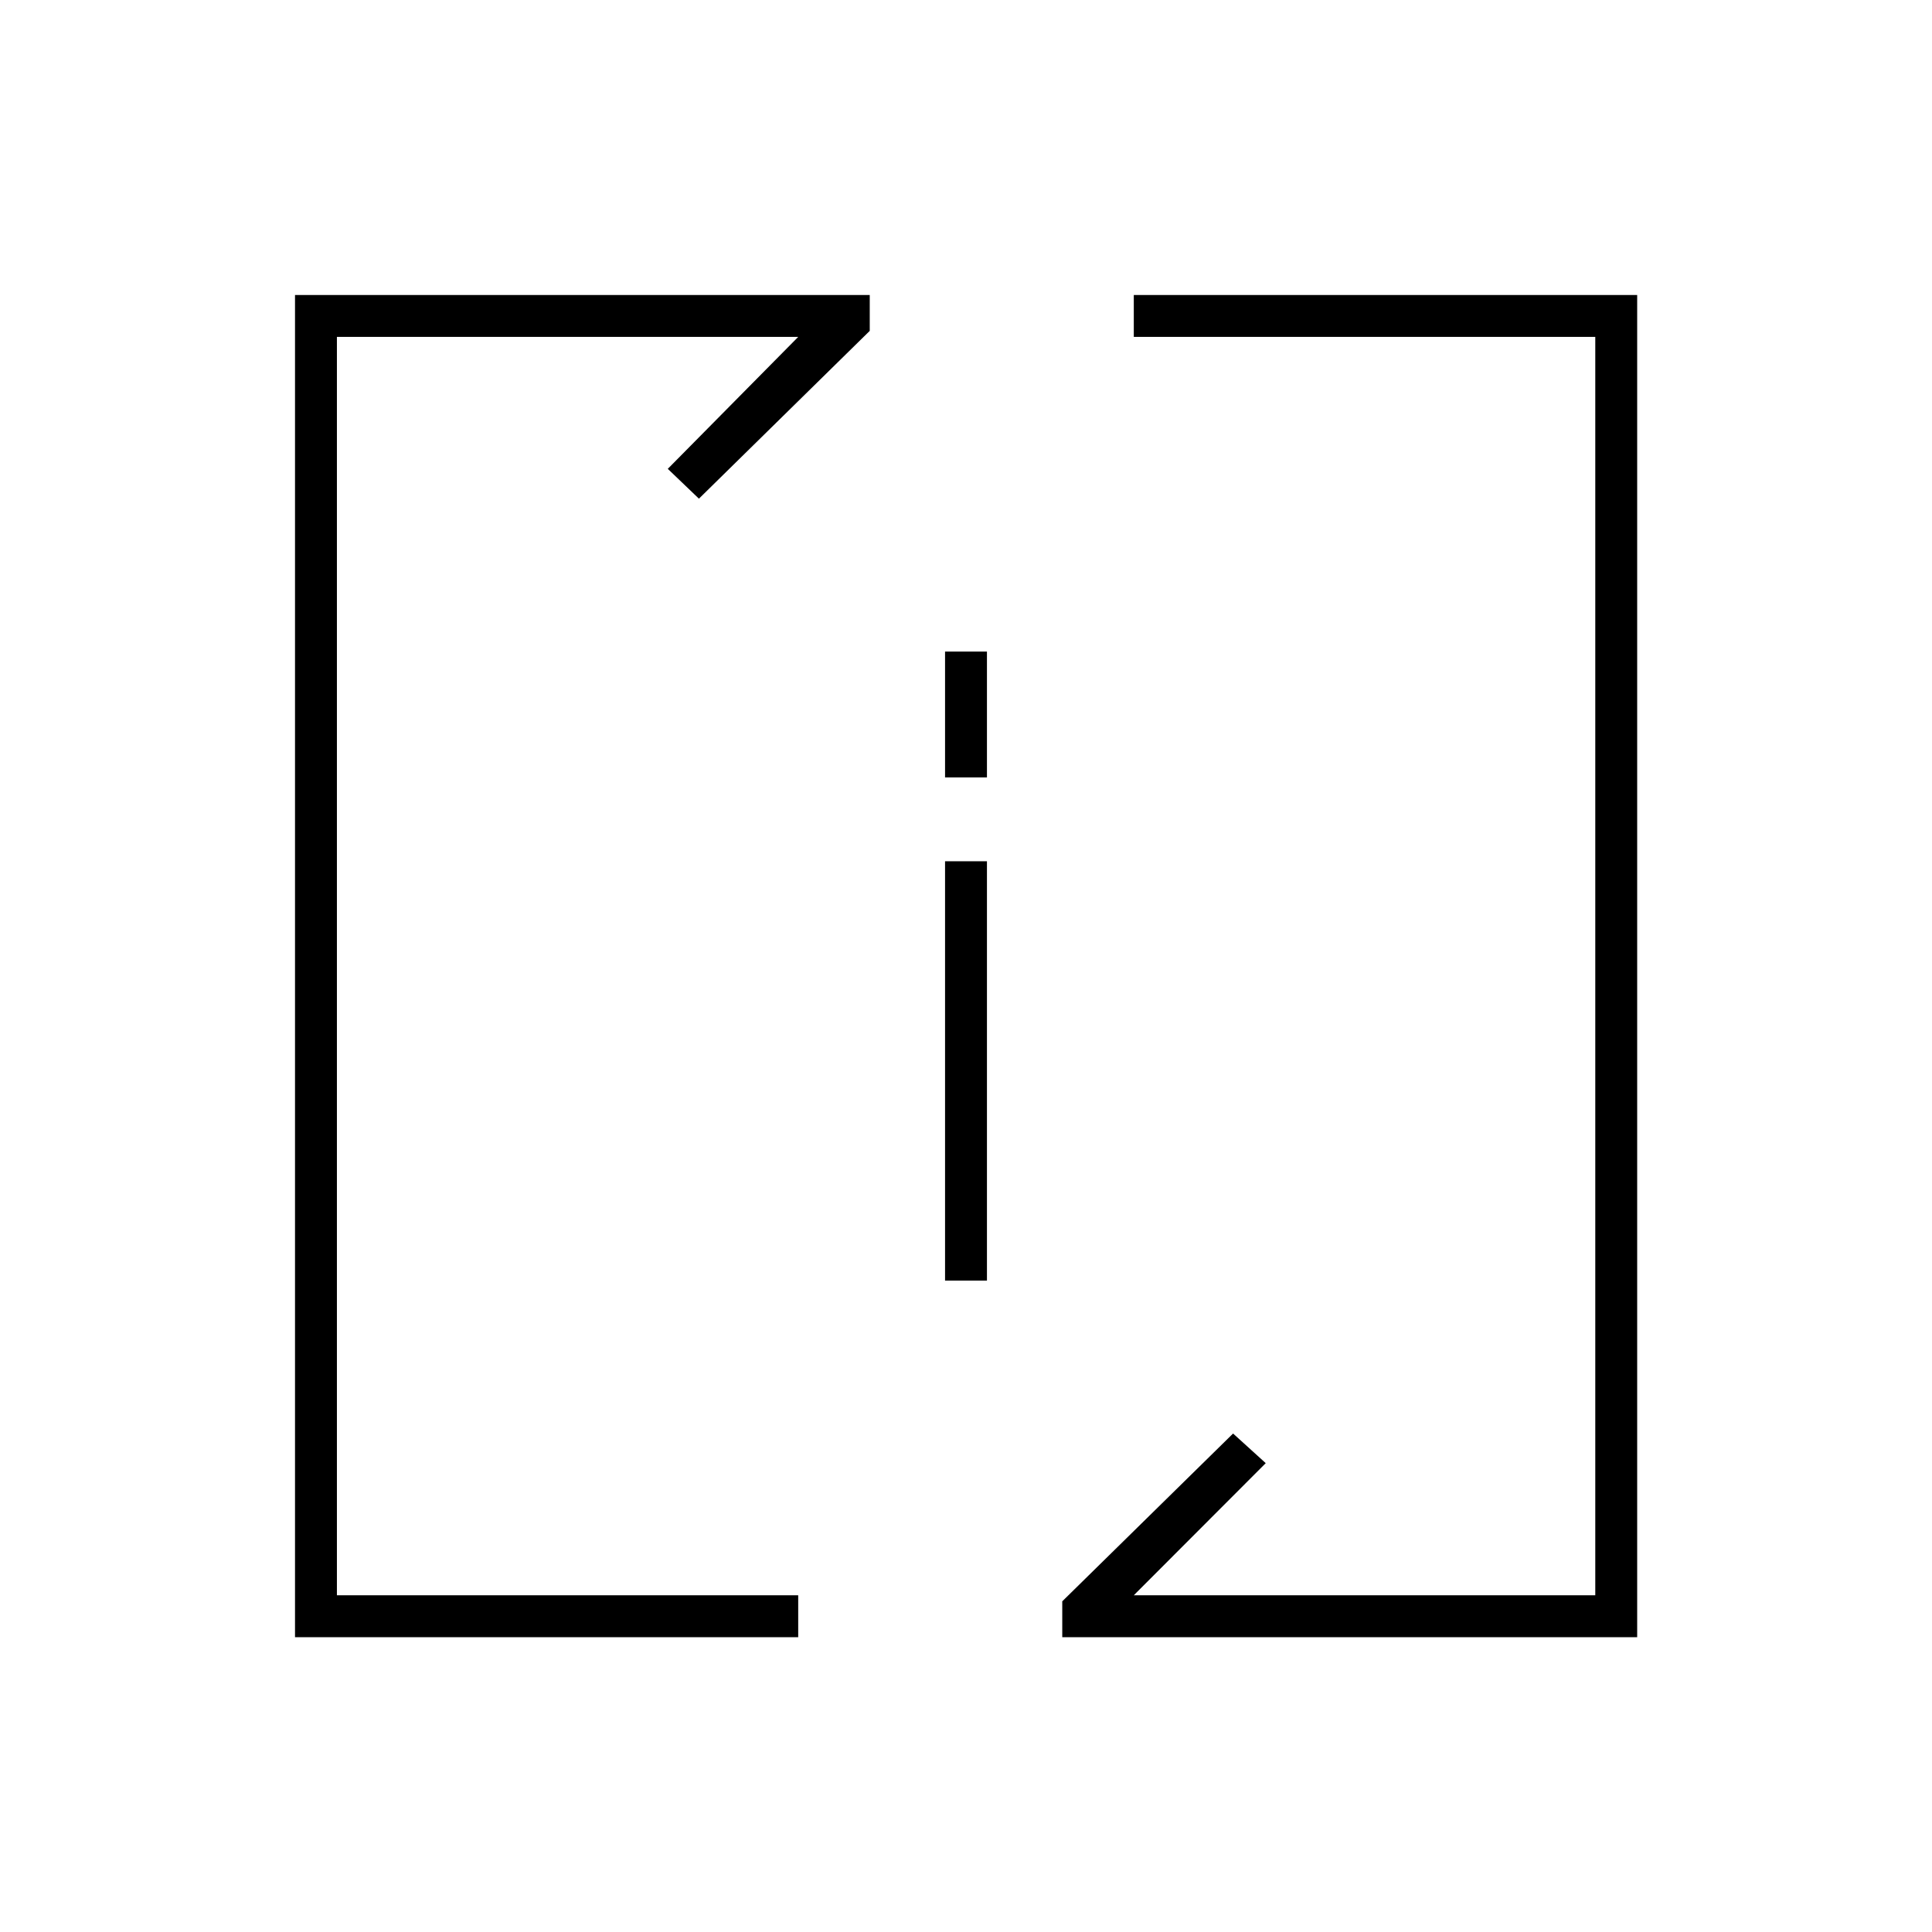
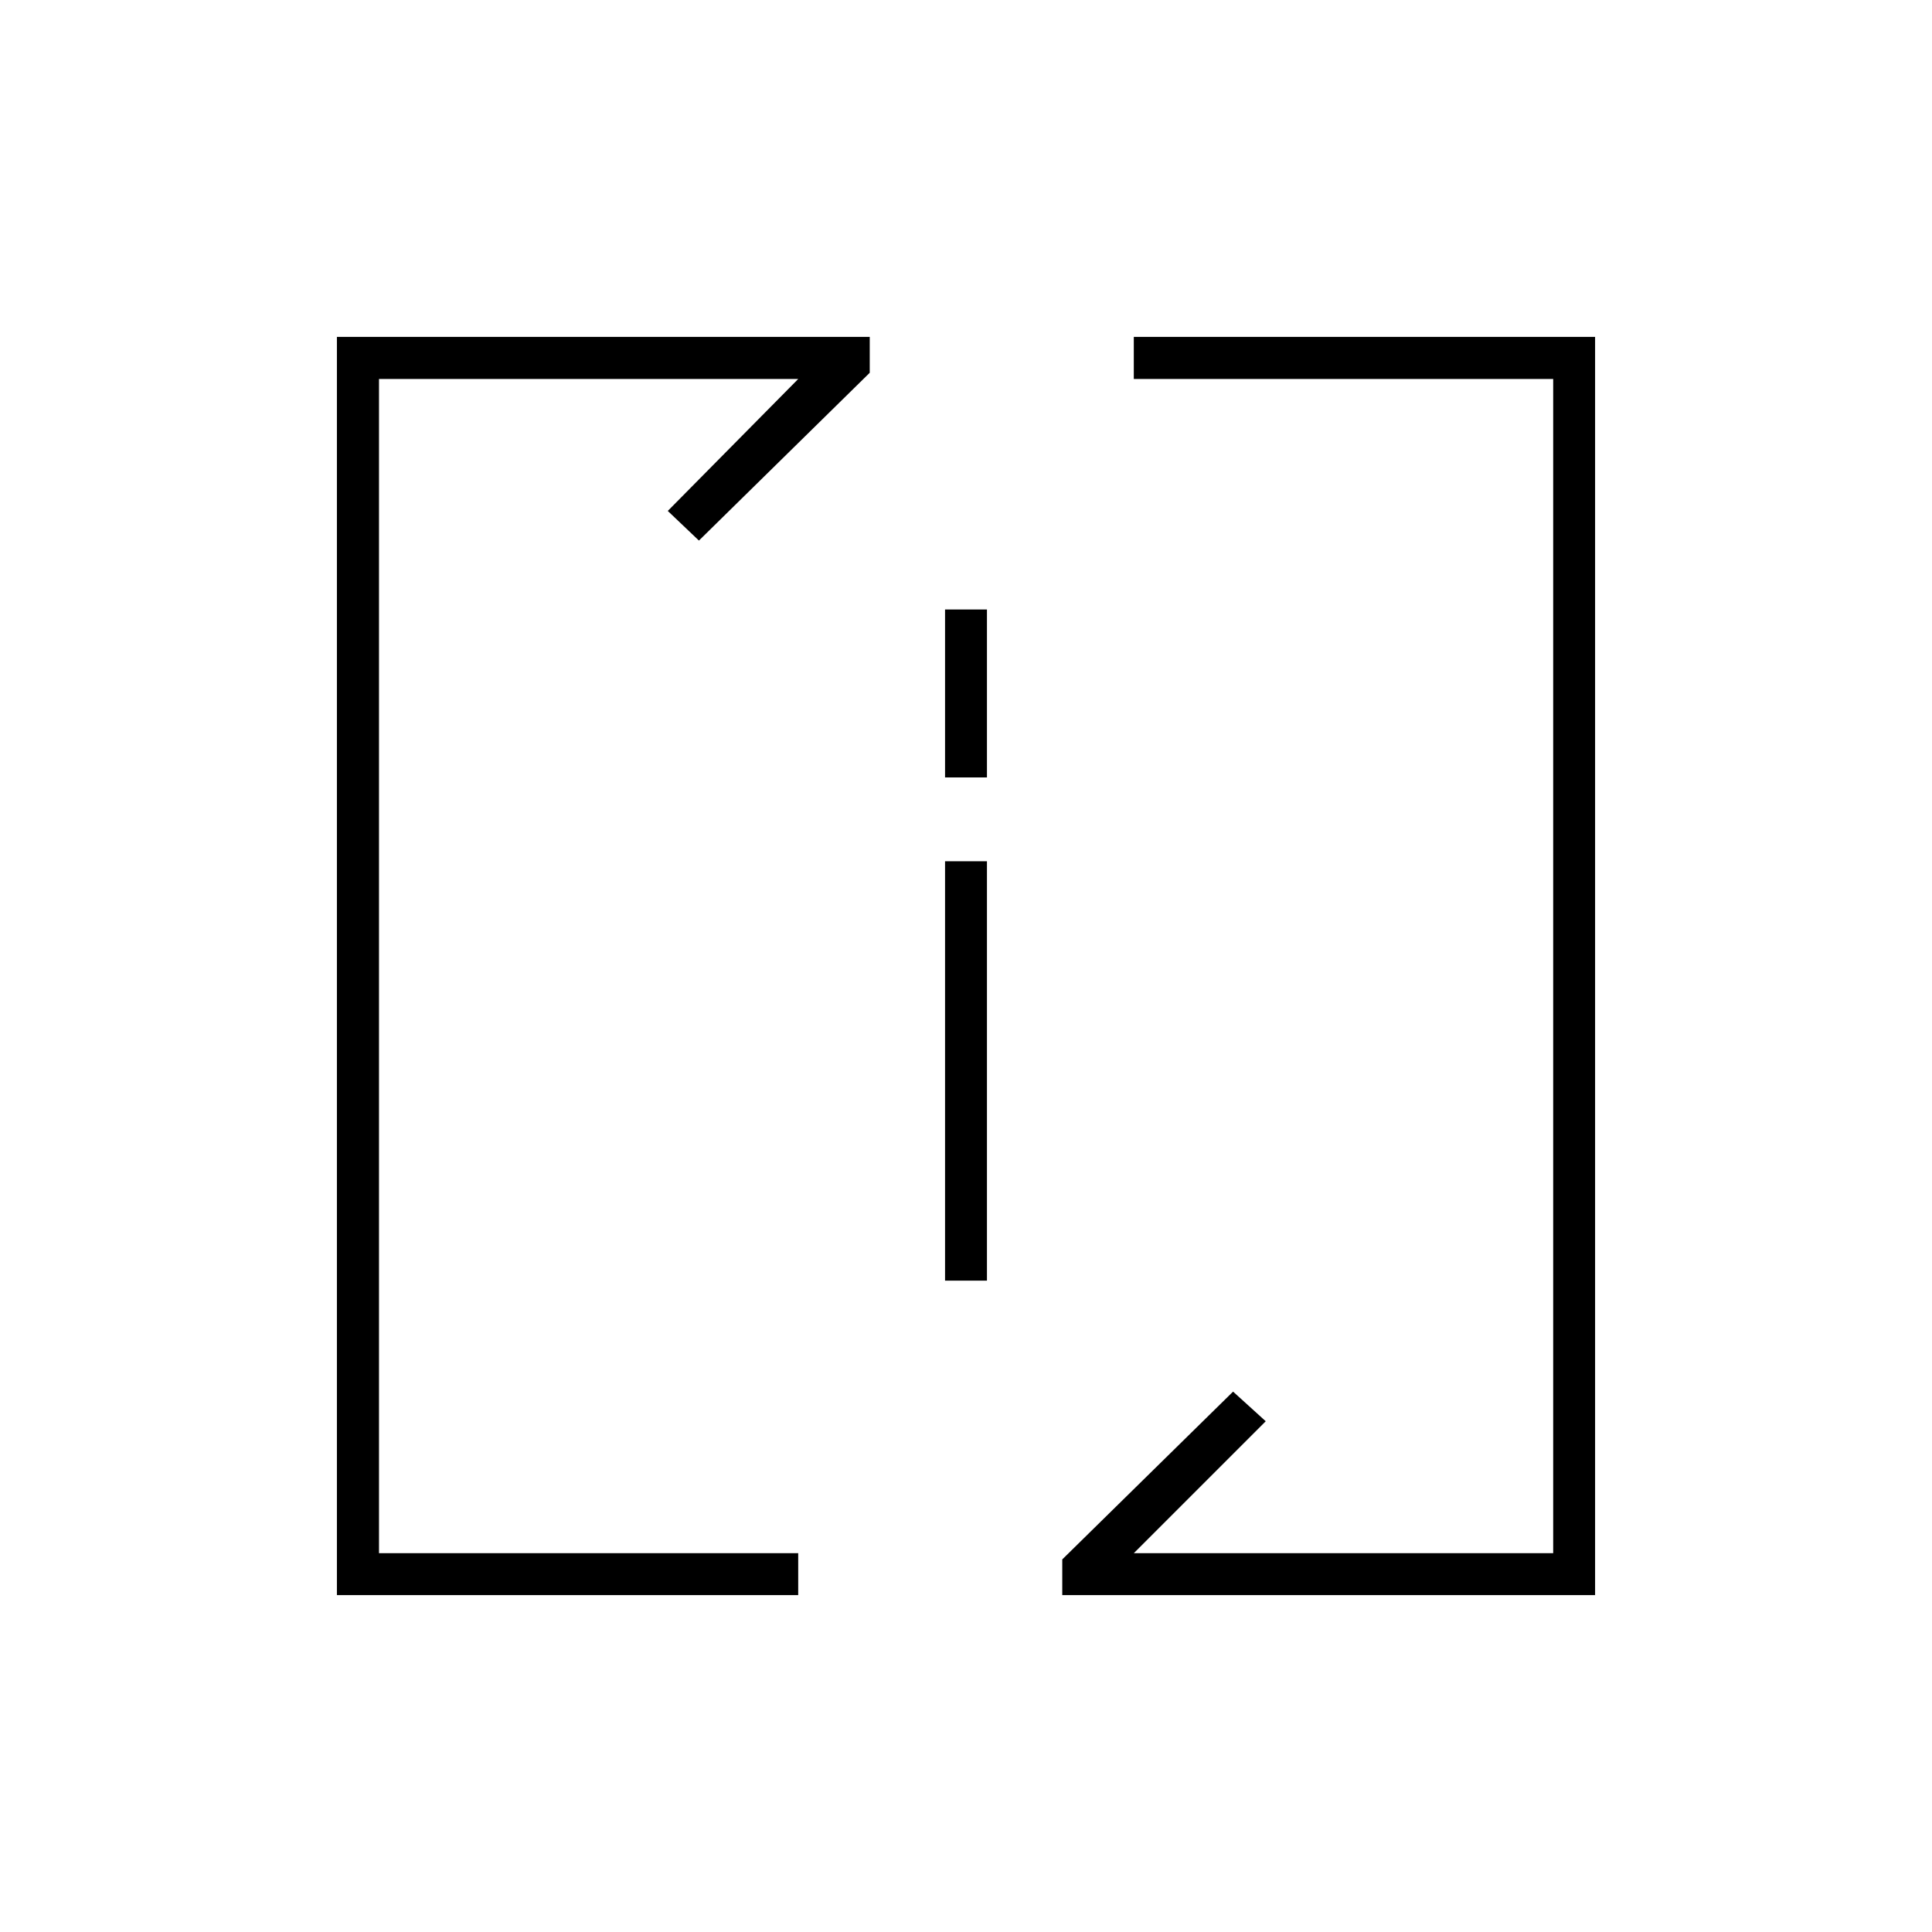
<svg xmlns="http://www.w3.org/2000/svg" xml:space="preserve" width="1.024in" height="1.024in" version="1.1" style="shape-rendering:geometricPrecision; text-rendering:geometricPrecision; image-rendering:optimizeQuality; fill-rule:evenodd; clip-rule:evenodd" viewBox="0 0 10236 10236">
  <defs>
    <style type="text/css">
   
    .fil0 {fill:none}
    .fil1 {fill:black}
   
  </style>
  </defs>
  <g id="Layer_x0020_1">
-     <g id="_2382492349520">
-       <rect class="fil0" width="10236" height="10236" />
-       <path class="fil1" d="M1563 8674l2666 0 0 -222 -2444 0 0 -6667 2444 0 -691 699 165 158 905 -889c0,-64 0,-127 0,-190 -1015,0 -2030,0 -3045,0l0 7111zm4065 0c0,-64 0,-127 0,-190l905 -889 173 157 -699 700 2445 0 0 -6667 -2445 0 0 -222 2667 0 0 7111c-1016,0 -2031,0 -3046,0zm-621 -4111l222 0 0 2222 -222 0 0 -2222zm0 -1111l222 0 0 667 -222 0 0 -667z" />
+     <g id="_2382377600880">
+       <polygon class="fil0" points="0,0 10236,0 10236,10236 0,10236 " />
+       <path class="fil1" d="M1785 8451l2444 0 0 -222 -2221 0 0 -6221 2221 0 -691 699 165 157 905 -889c0,-63 0,-127 0,-190 -1015,0 -1808,0 -2823,0l0 6666zm3843 0c0,-63 0,-126 0,-189l905 -889 173 157 -699 699 2222 0 0 -6221 -2222 0 0 -223 2444 0 0 6666c-1015,0 -1808,0 -2823,0zm-621 -3888l222 0 0 2222 -222 0 0 -2222zm0 -1334l222 0 0 890 -222 0 0 -890z" />
    </g>
  </g>
</svg>
